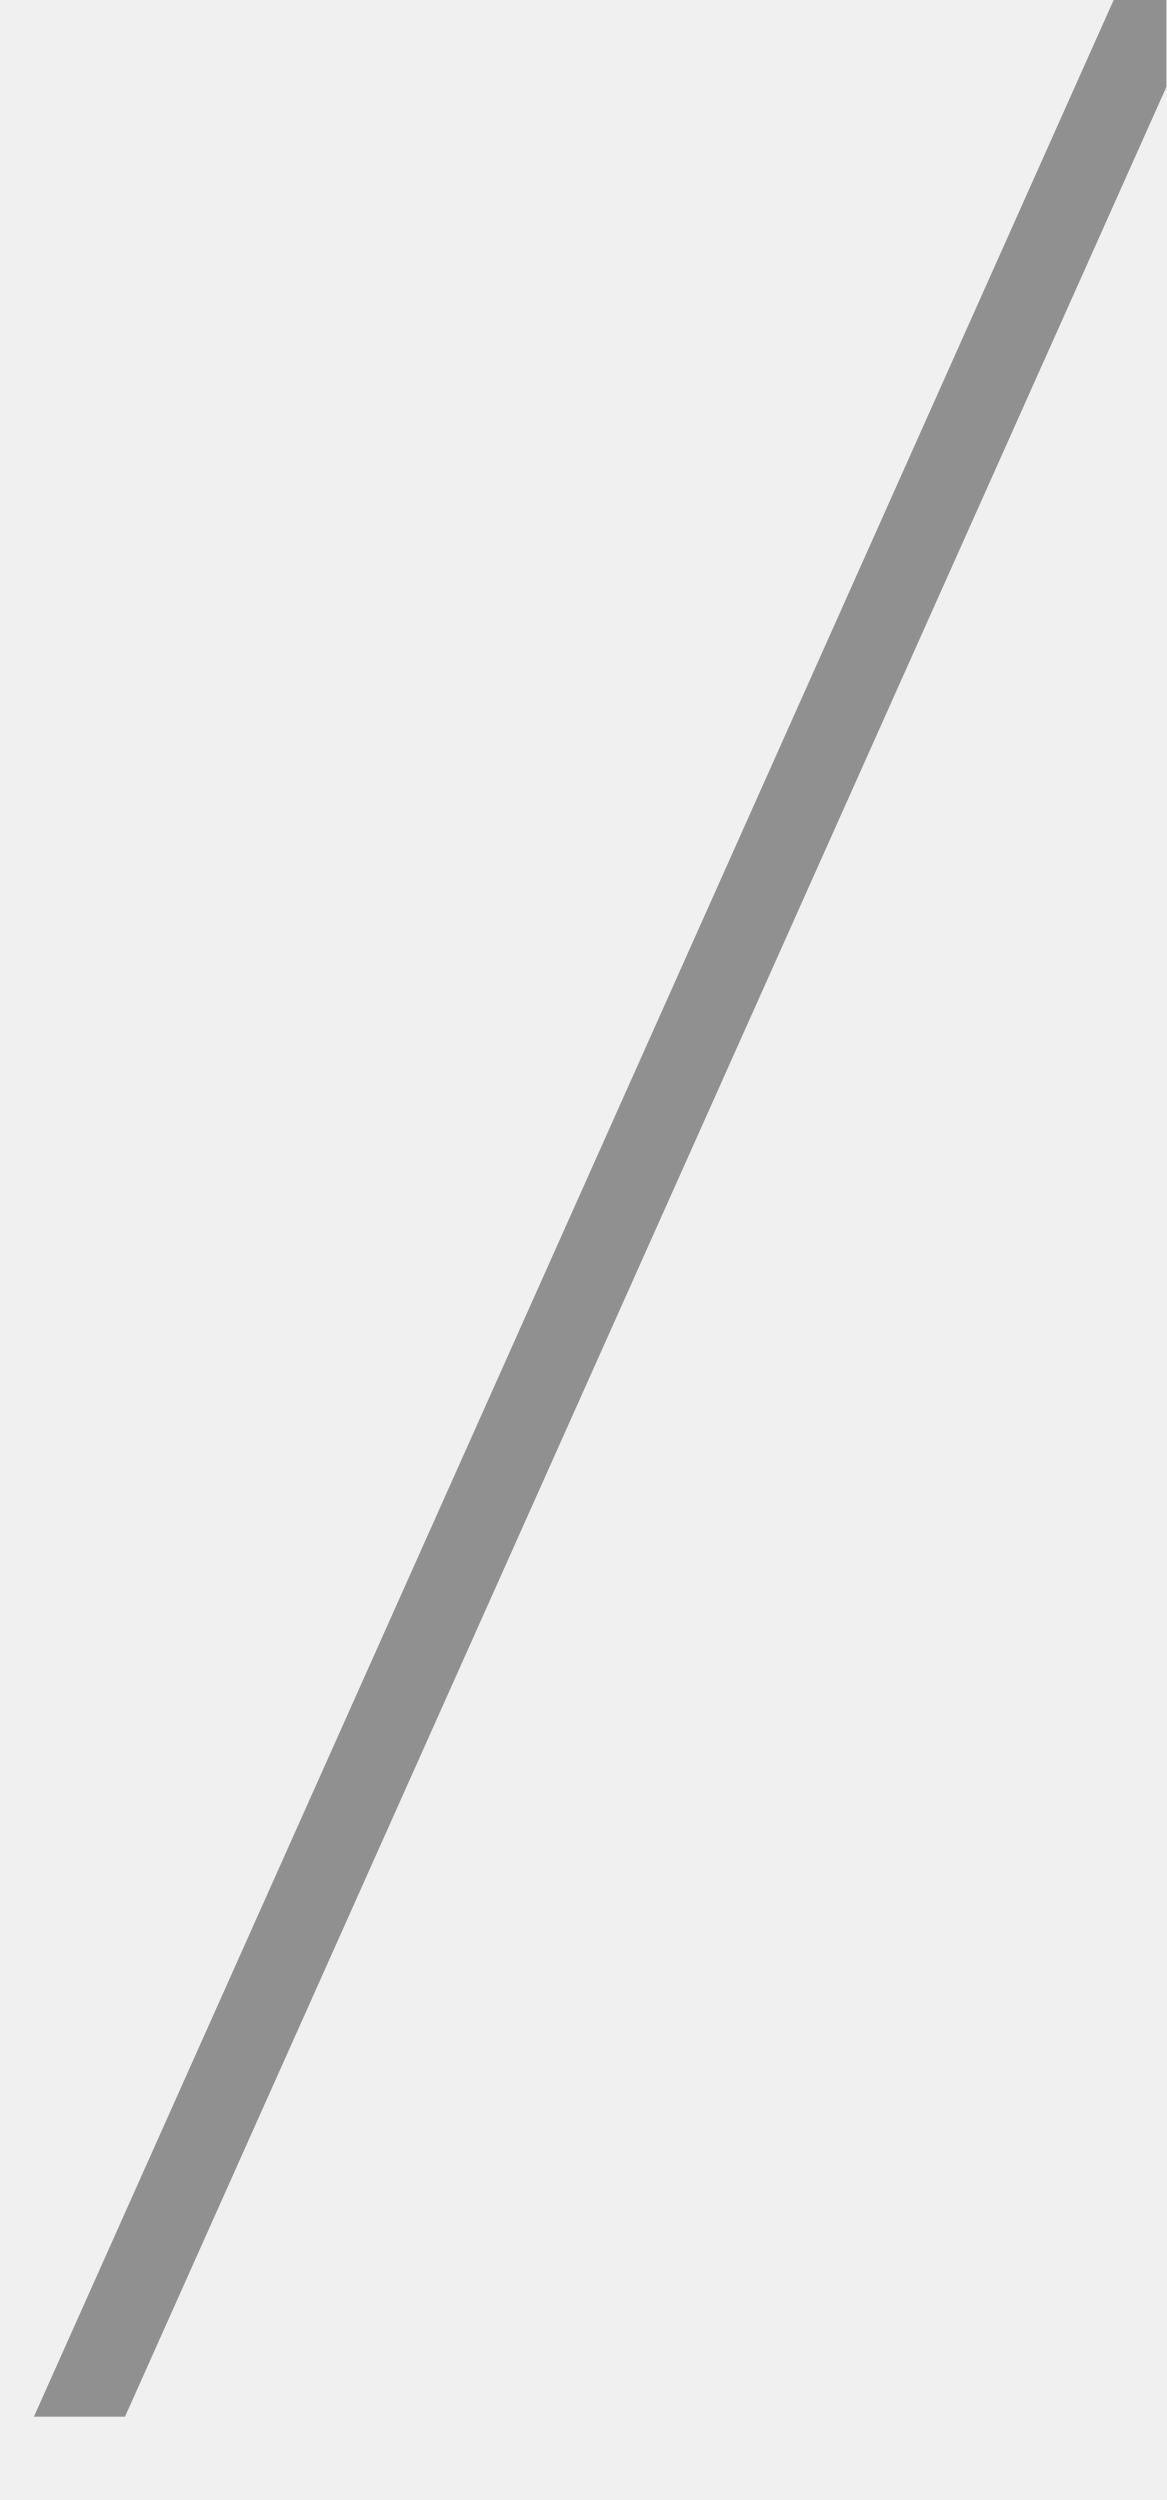
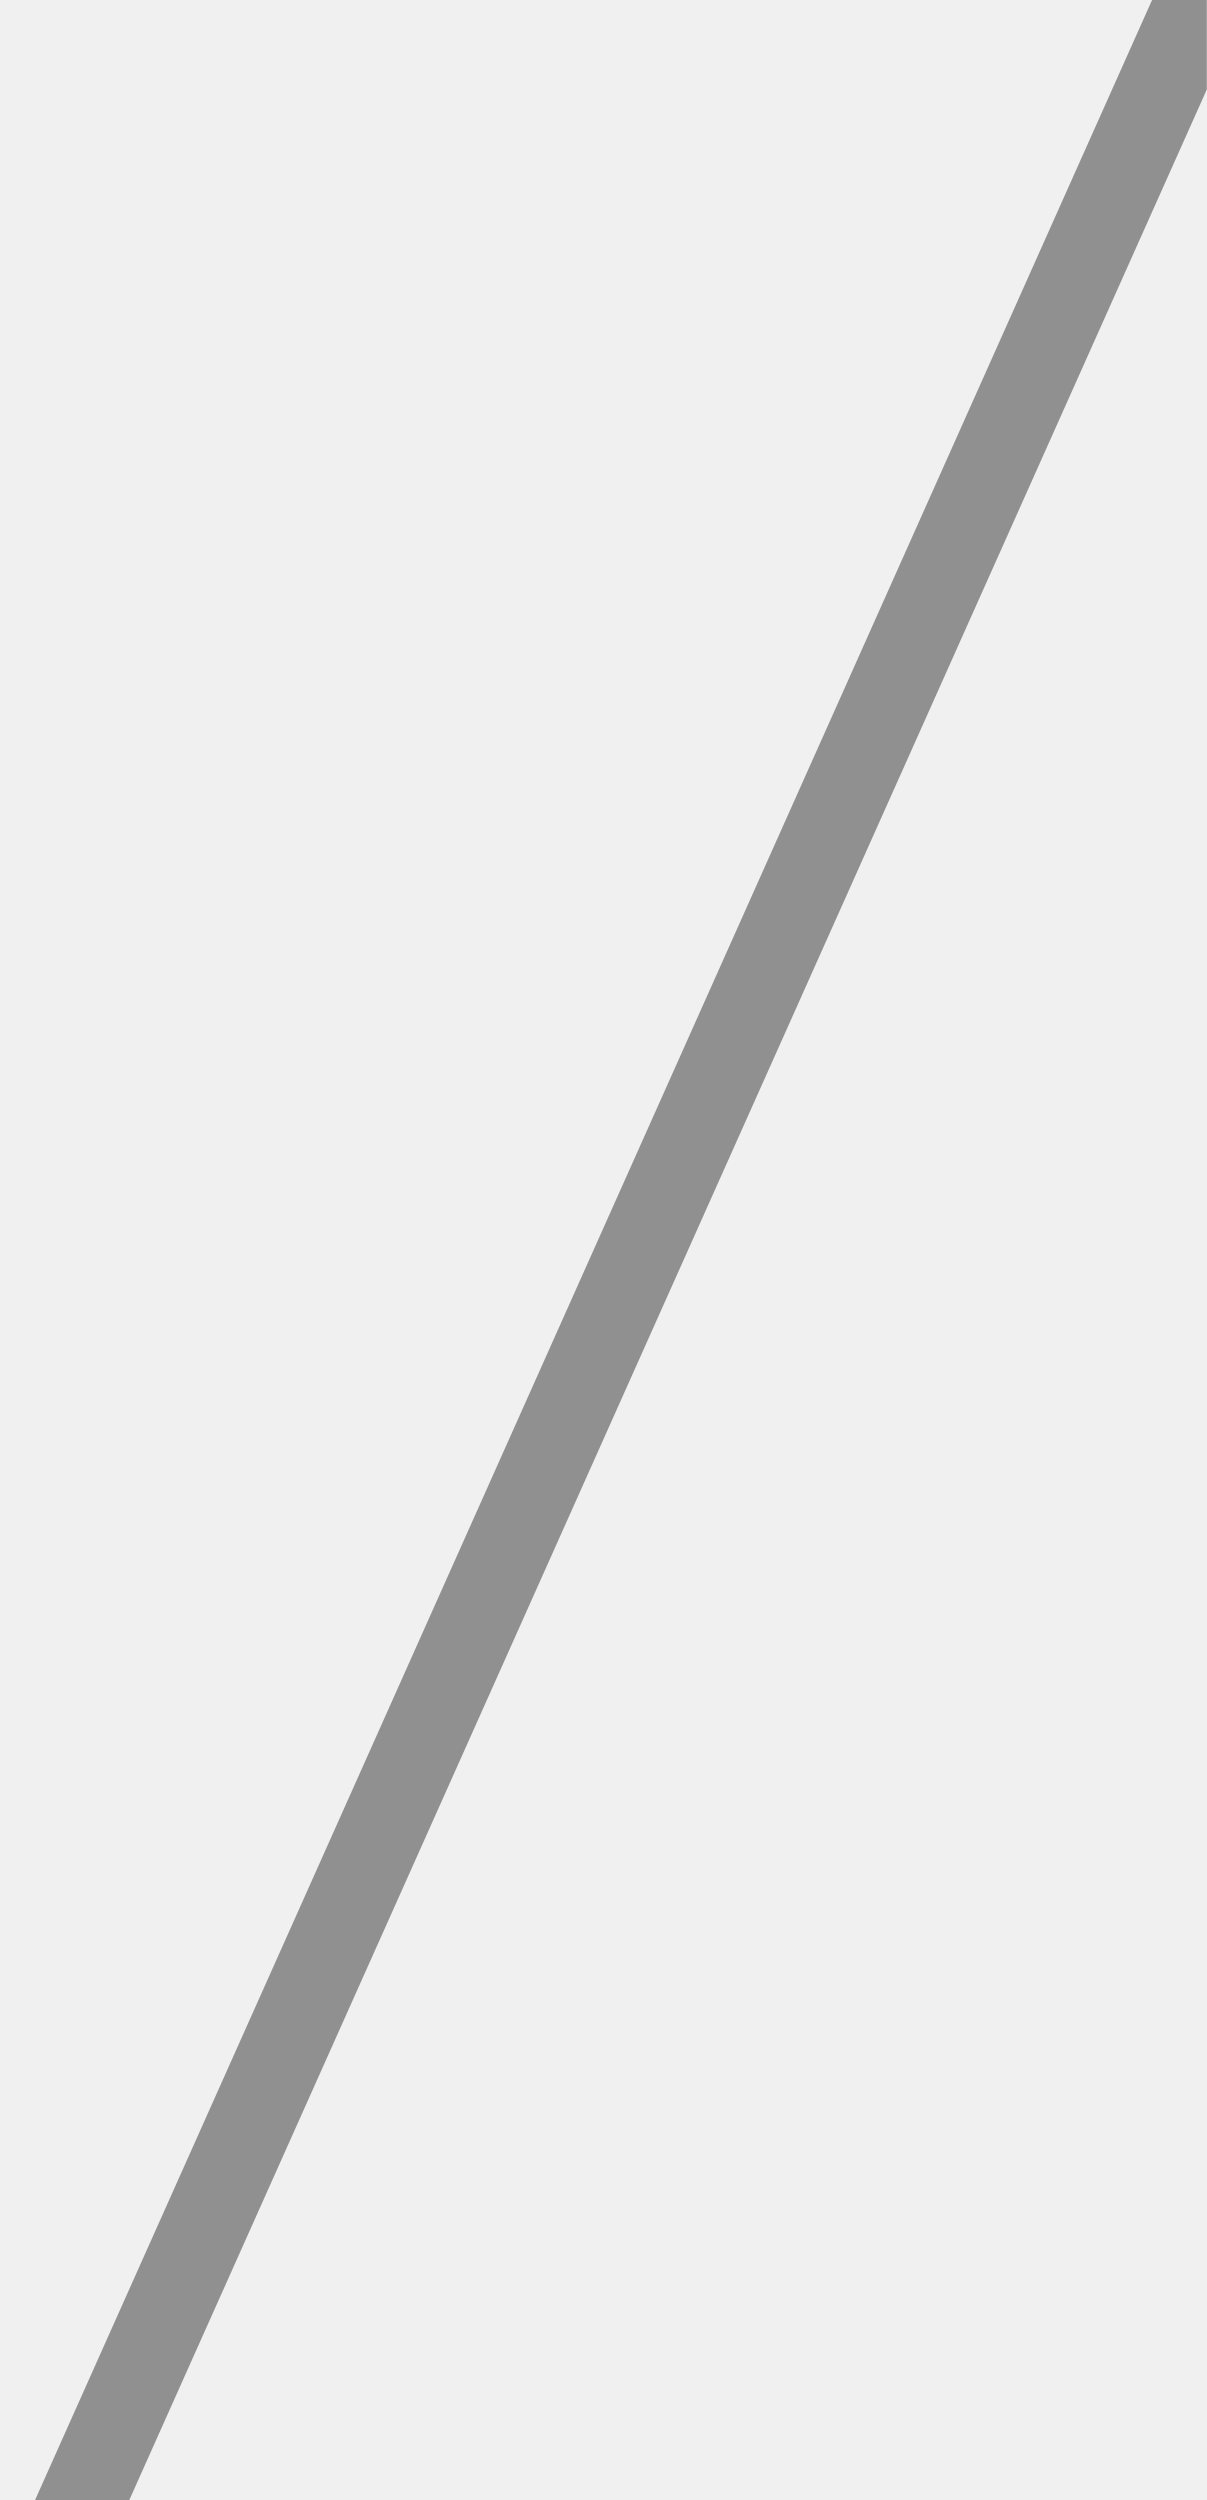
- <svg xmlns="http://www.w3.org/2000/svg" width="14" height="30" viewBox="0 0 14 30" fill="none">
-   <mask id="mask0_358_82" style="mask-type:alpha" maskUnits="userSpaceOnUse" x="0" y="0" width="14" height="30">
-     <rect width="14" height="30" fill="white" />
+ <svg xmlns="http://www.w3.org/2000/svg" width="14" height="29" viewBox="0 0 14 29" fill="none">
+   <mask id="mask0_566_157" style="mask-type:alpha" maskUnits="userSpaceOnUse" x="0" y="0" width="14" height="29">
+     <path d="M14 0H0V29H14V0Z" fill="white" />
  </mask>
-   <g mask="url(#mask0_358_82)">
+   <g mask="url(#mask0_566_157)">
    <path d="M14 0H13.364L0.407 29H1.5L14 1.036V0Z" fill="black" fill-opacity="0.4" />
  </g>
</svg>
